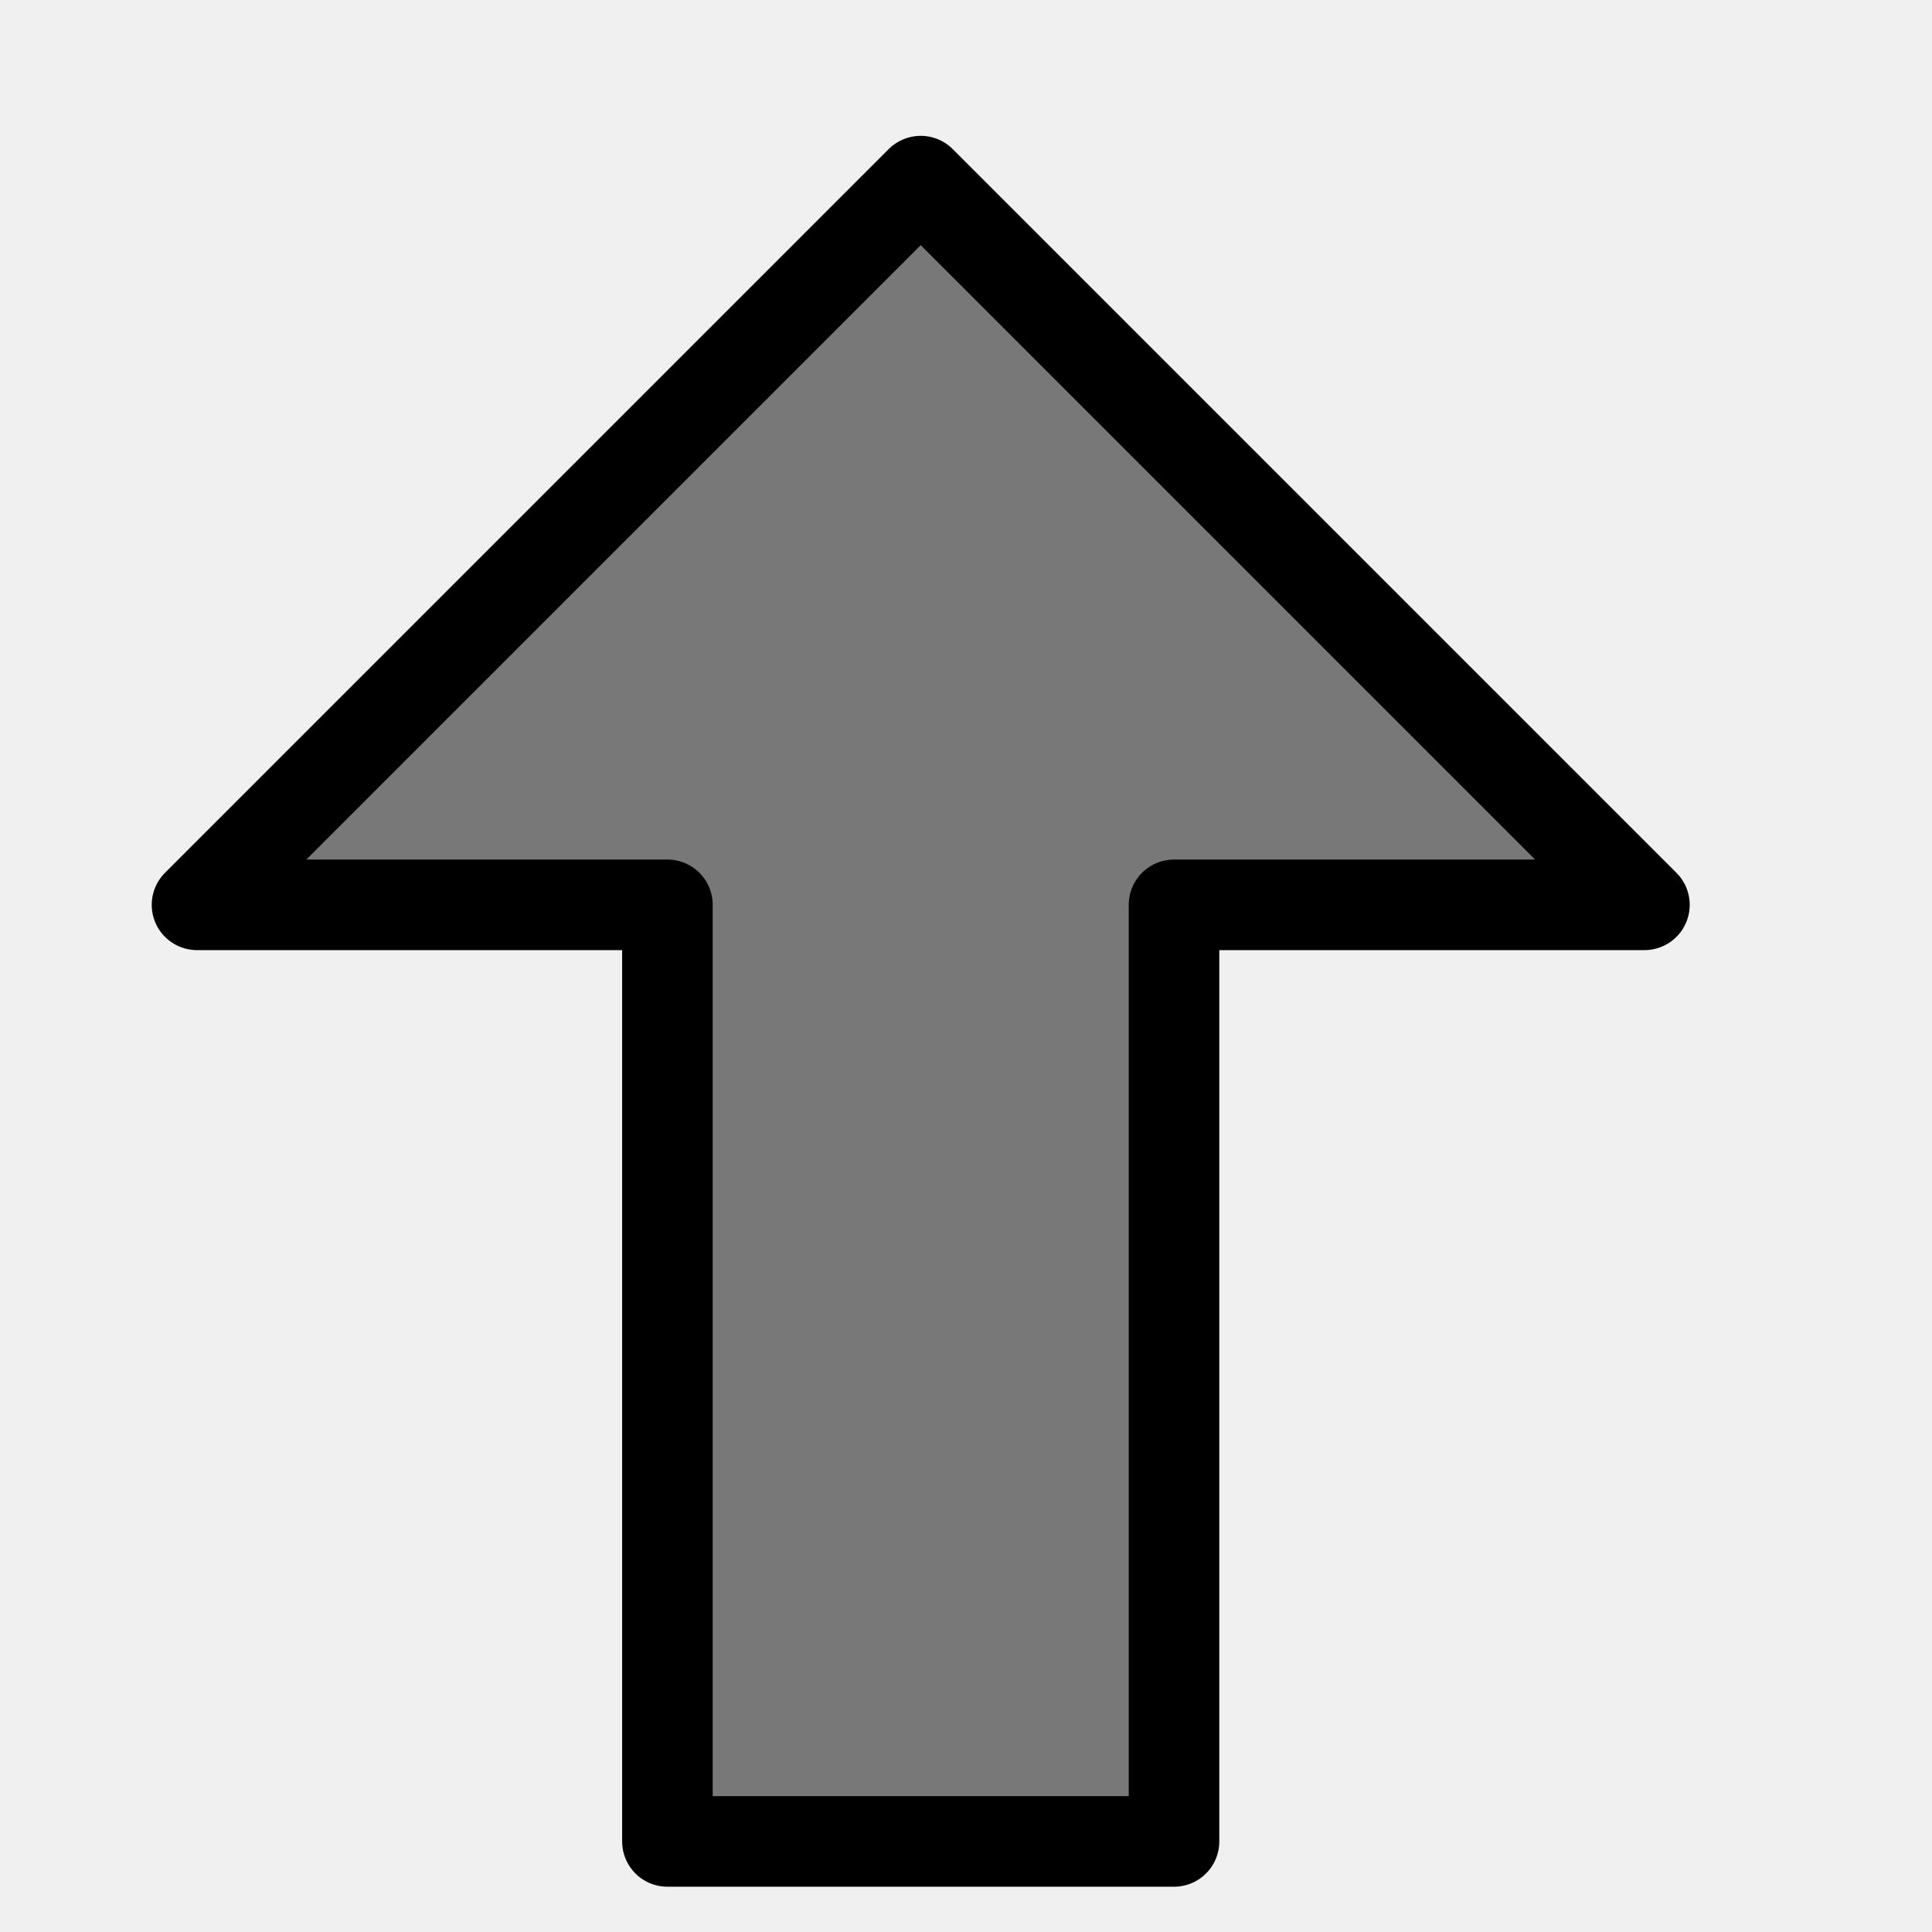
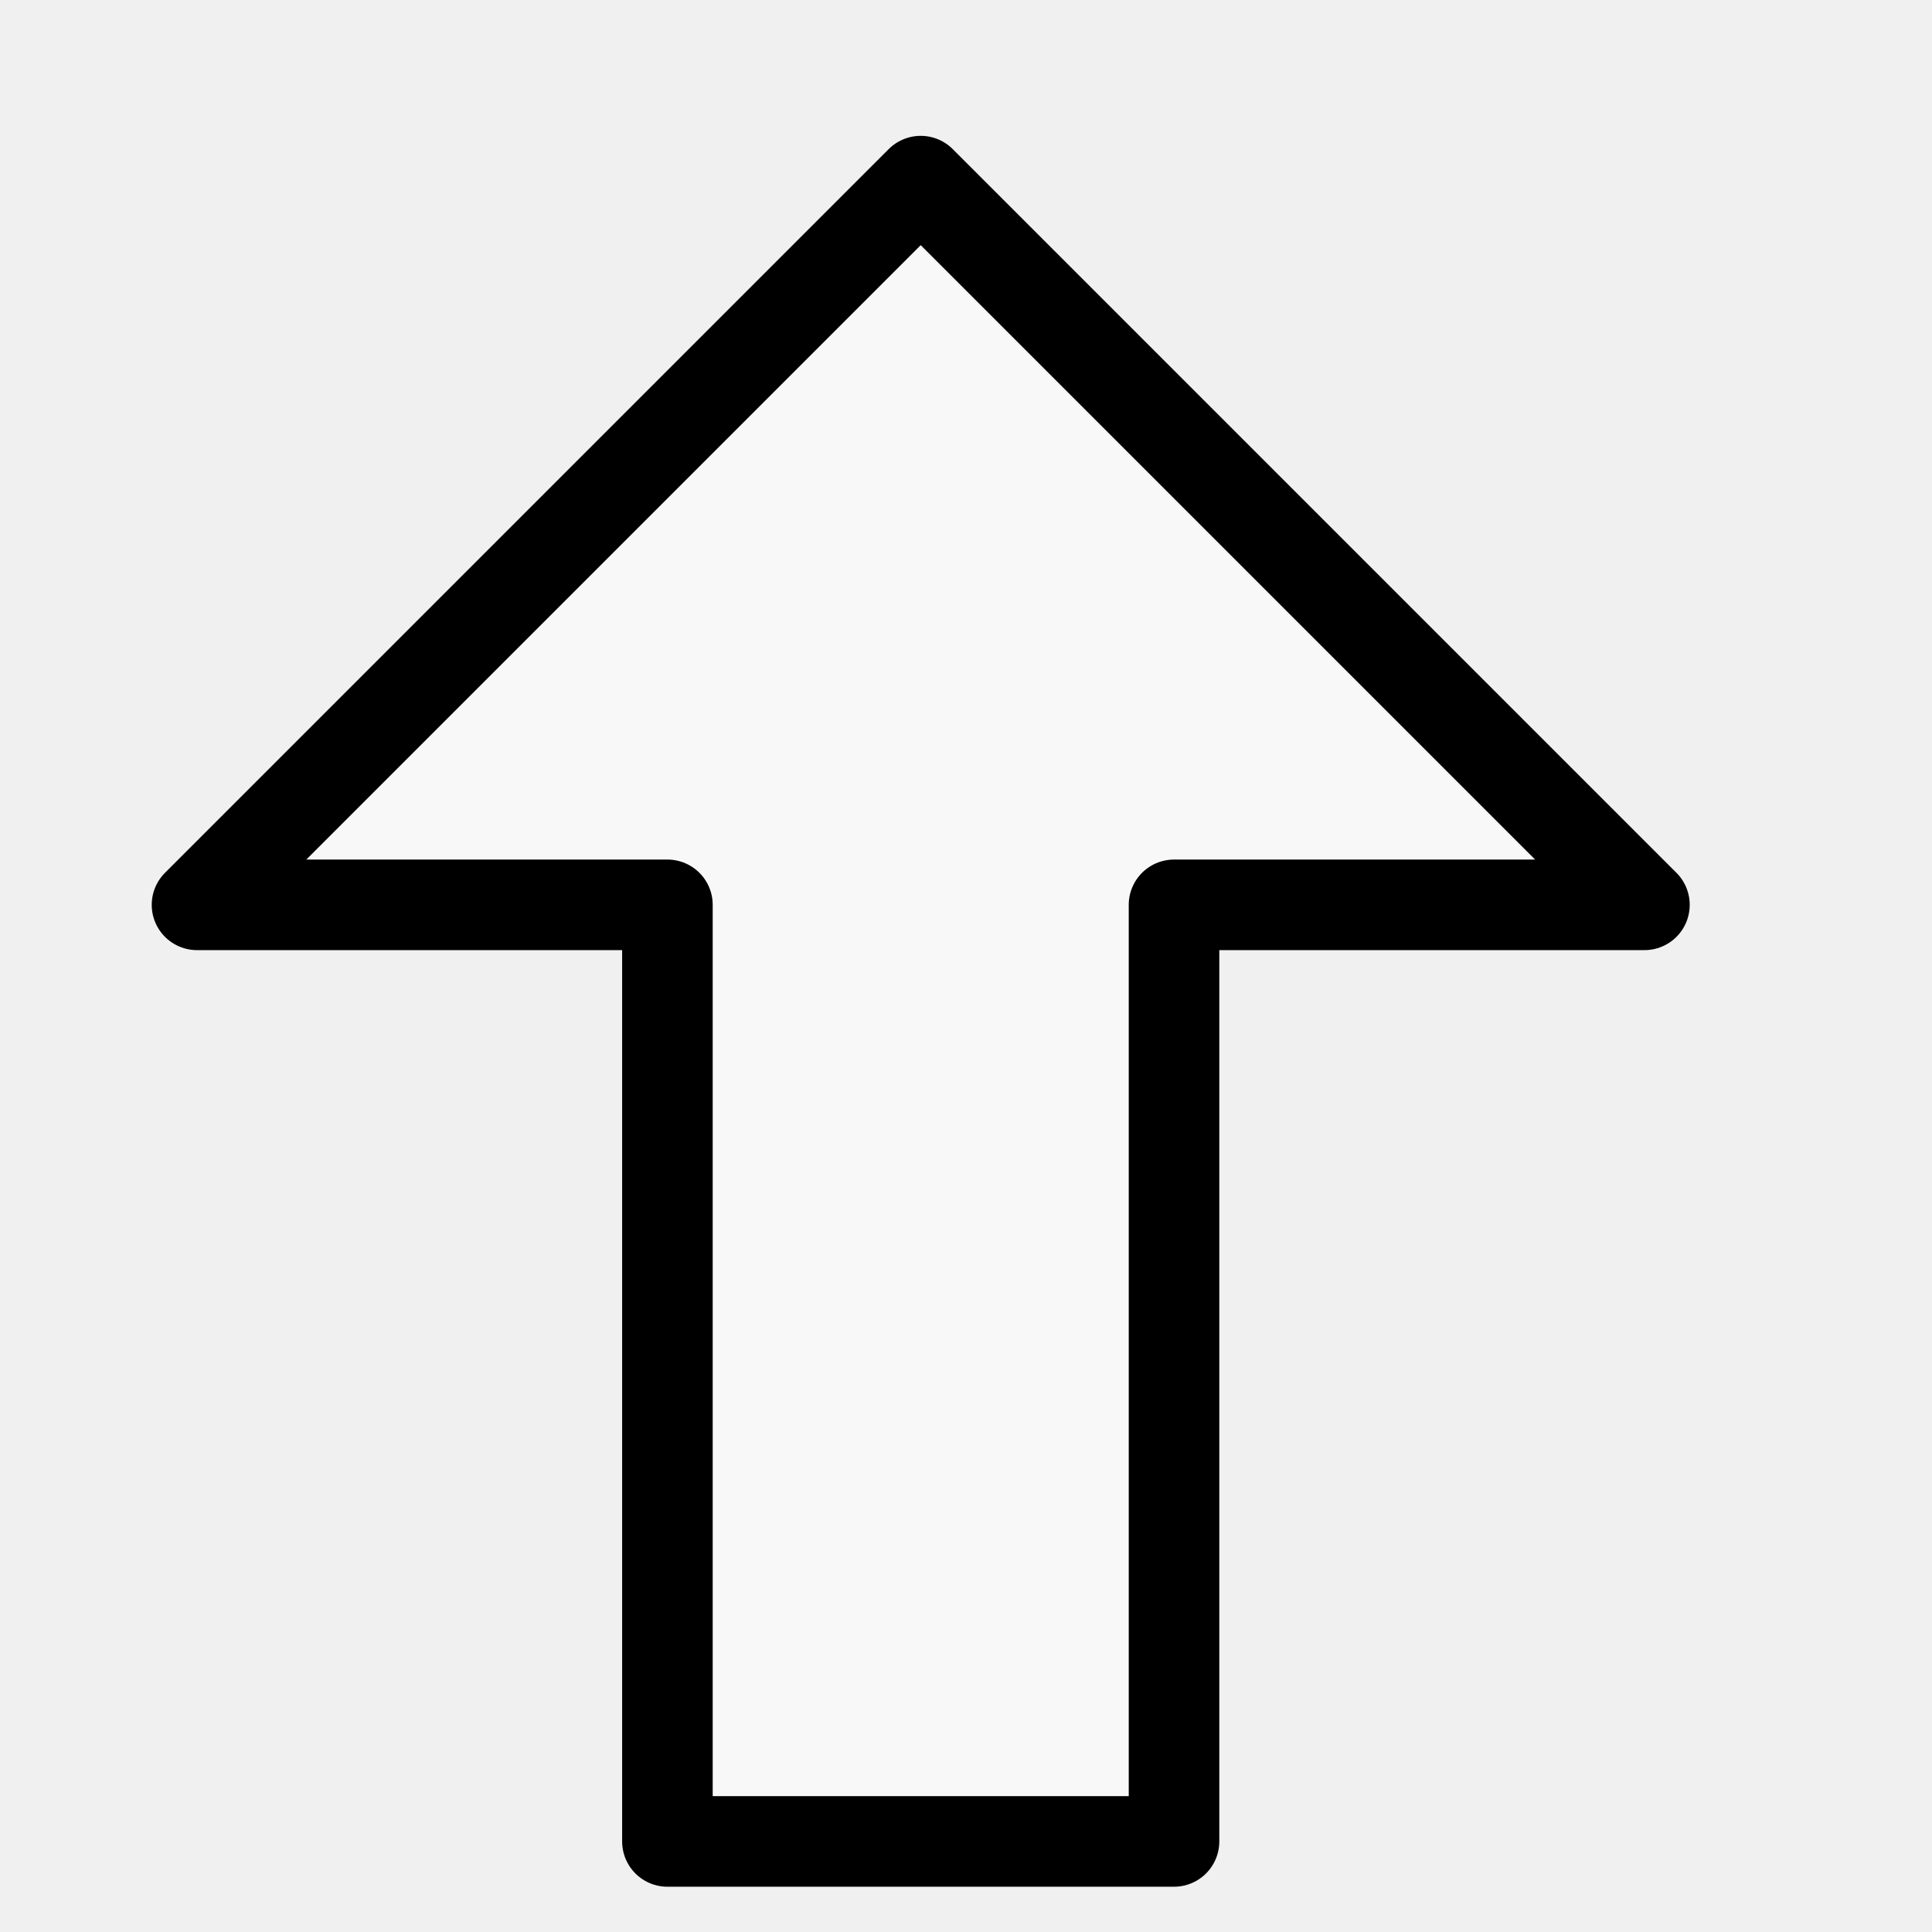
<svg xmlns="http://www.w3.org/2000/svg" width="100%" height="100%" viewBox="0 0 64 64" version="1.1" xml:space="preserve" style="fill-rule:evenodd;clip-rule:evenodd;stroke-linecap:round;stroke-linejoin:round;stroke-miterlimit:1.5;">
  <rect id="Forward" x="0" y="0" width="64" height="64" style="fill:none;" />
-   <path d="M22.109,29.974l-15.583,0l23.974,-23.974l23.974,23.974l-15.583,0l0,31.026l-16.782,0l-0,-31.026Z" style="fill-opacity:0.5;stroke:#000;stroke-width:3px;" />
+   <path d="M22.109,29.974l-15.583,0l23.974,-23.974l23.974,23.974l-15.583,0l0,31.026l-16.782,0l-0,-31.026Z" style="fill:#fff;fill-opacity:0.5;stroke:#000;stroke-width:3px;" />
</svg>
